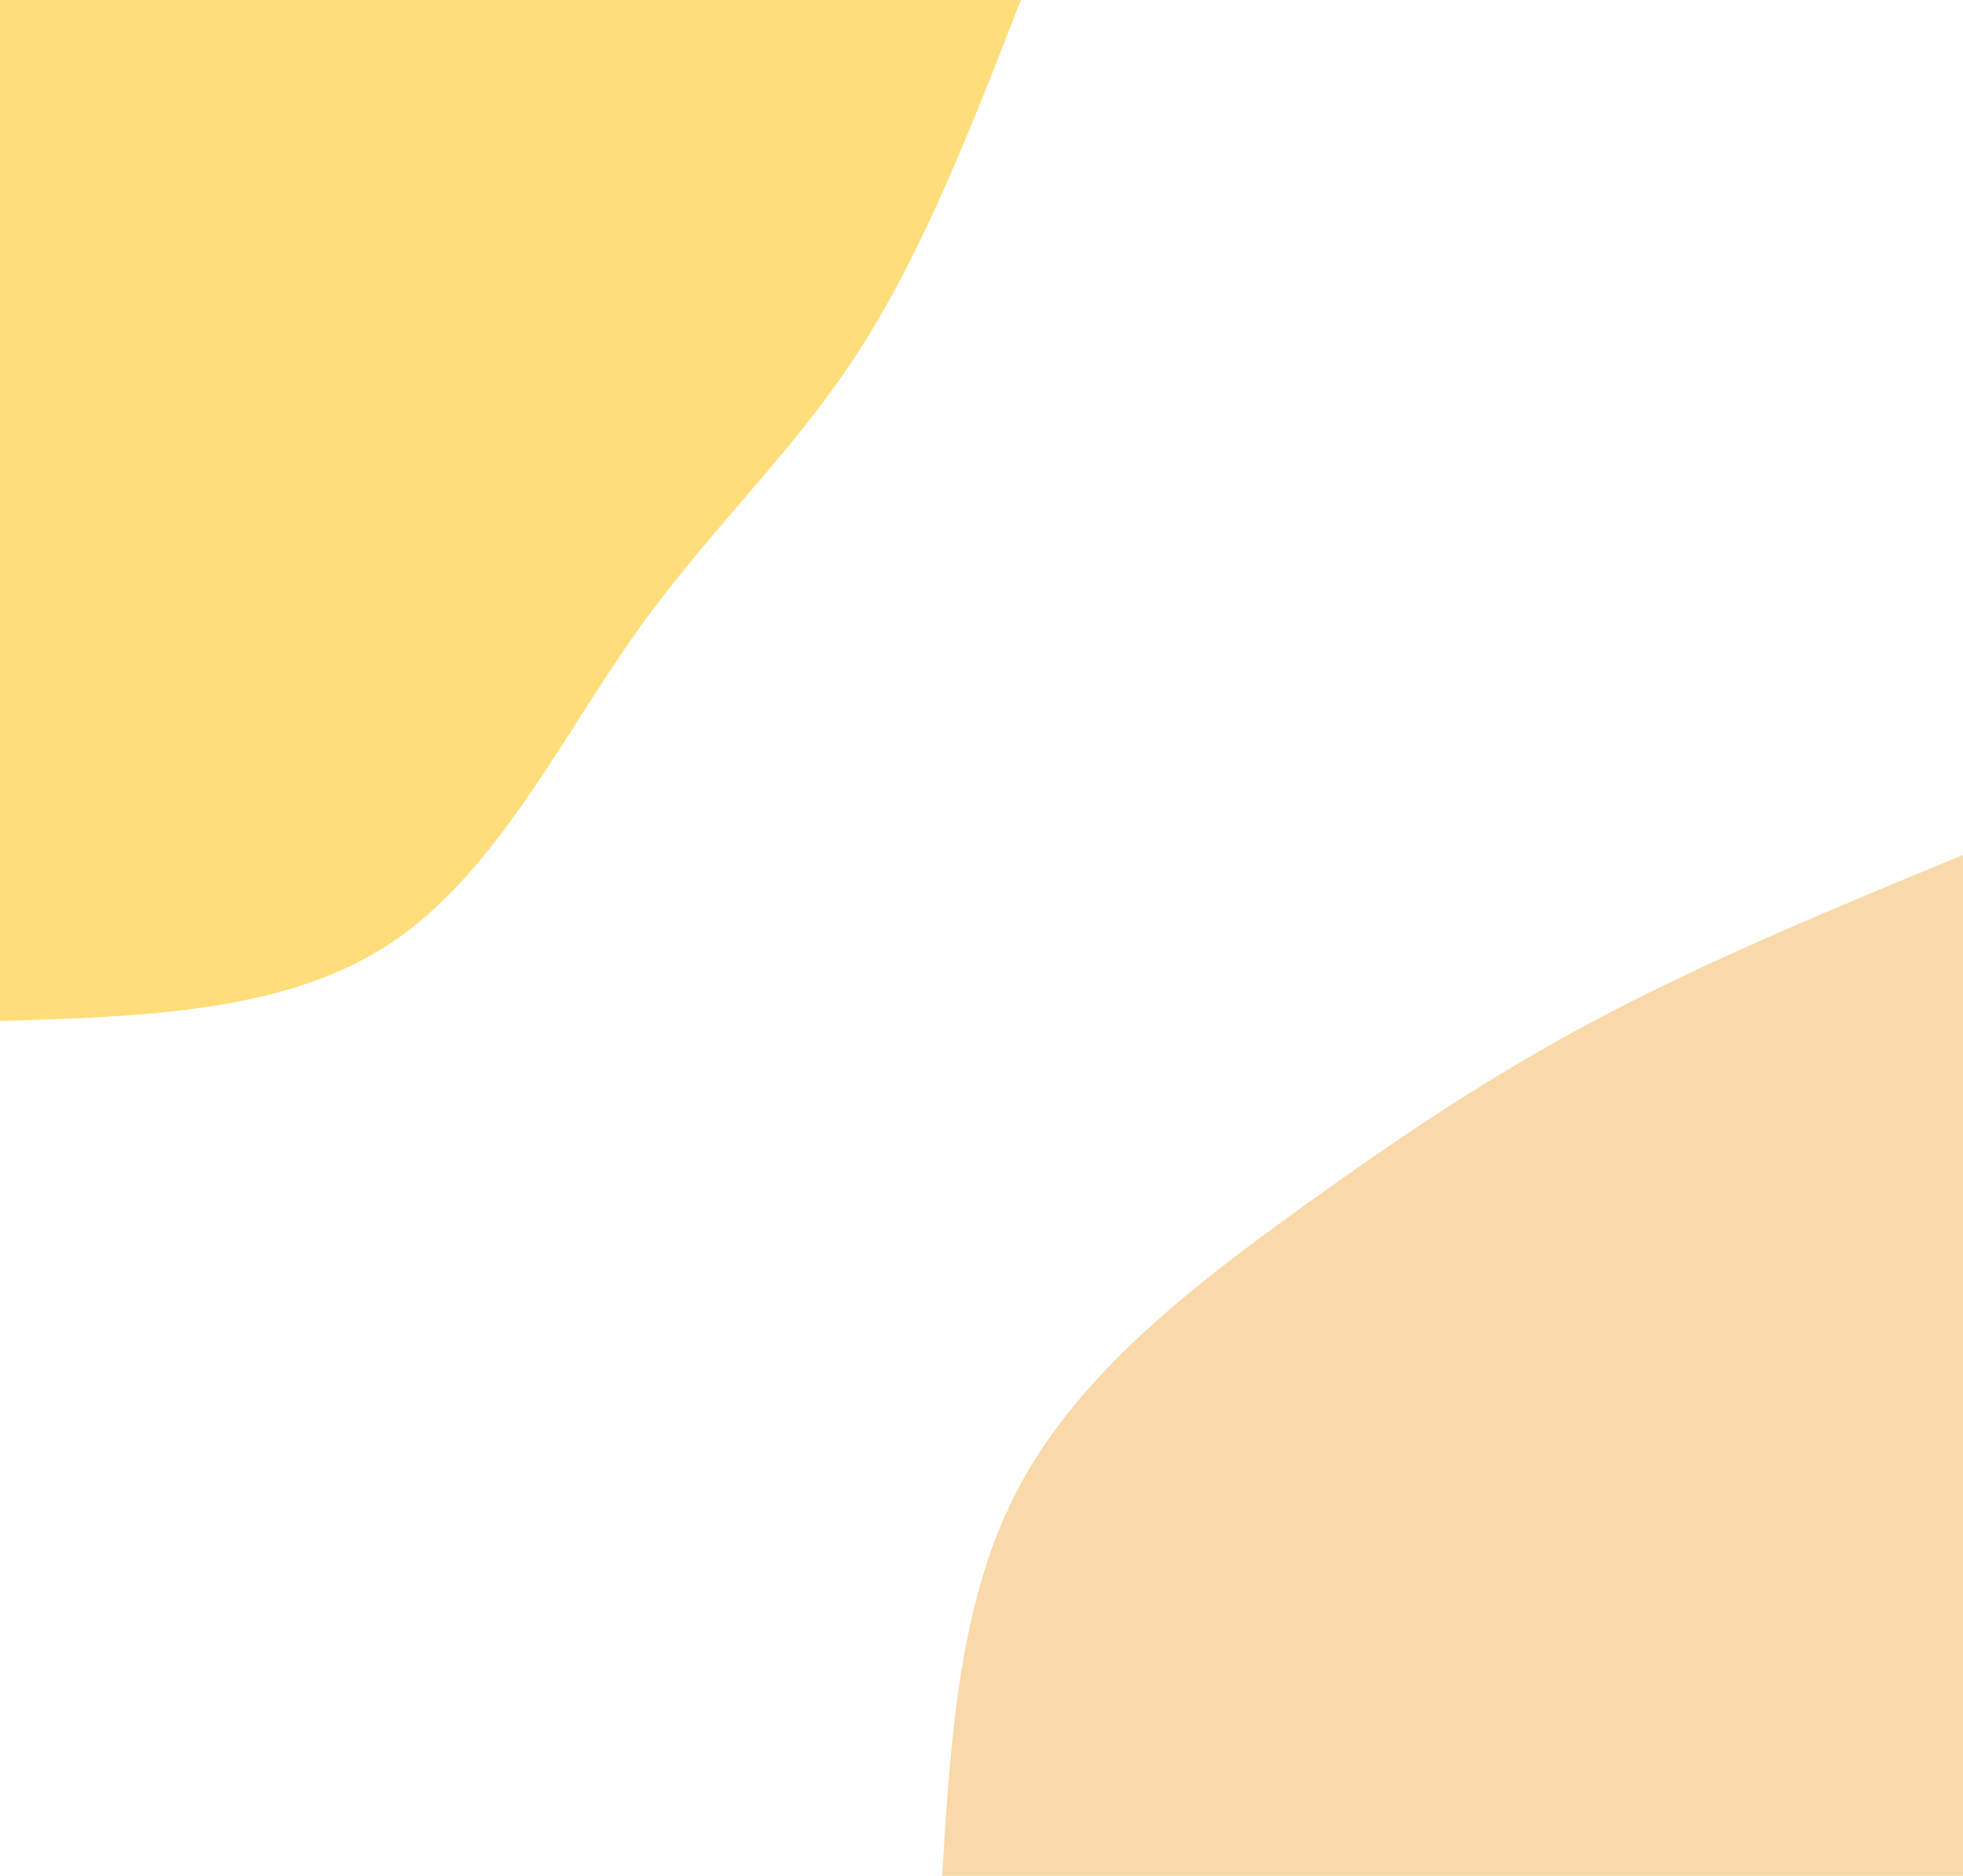
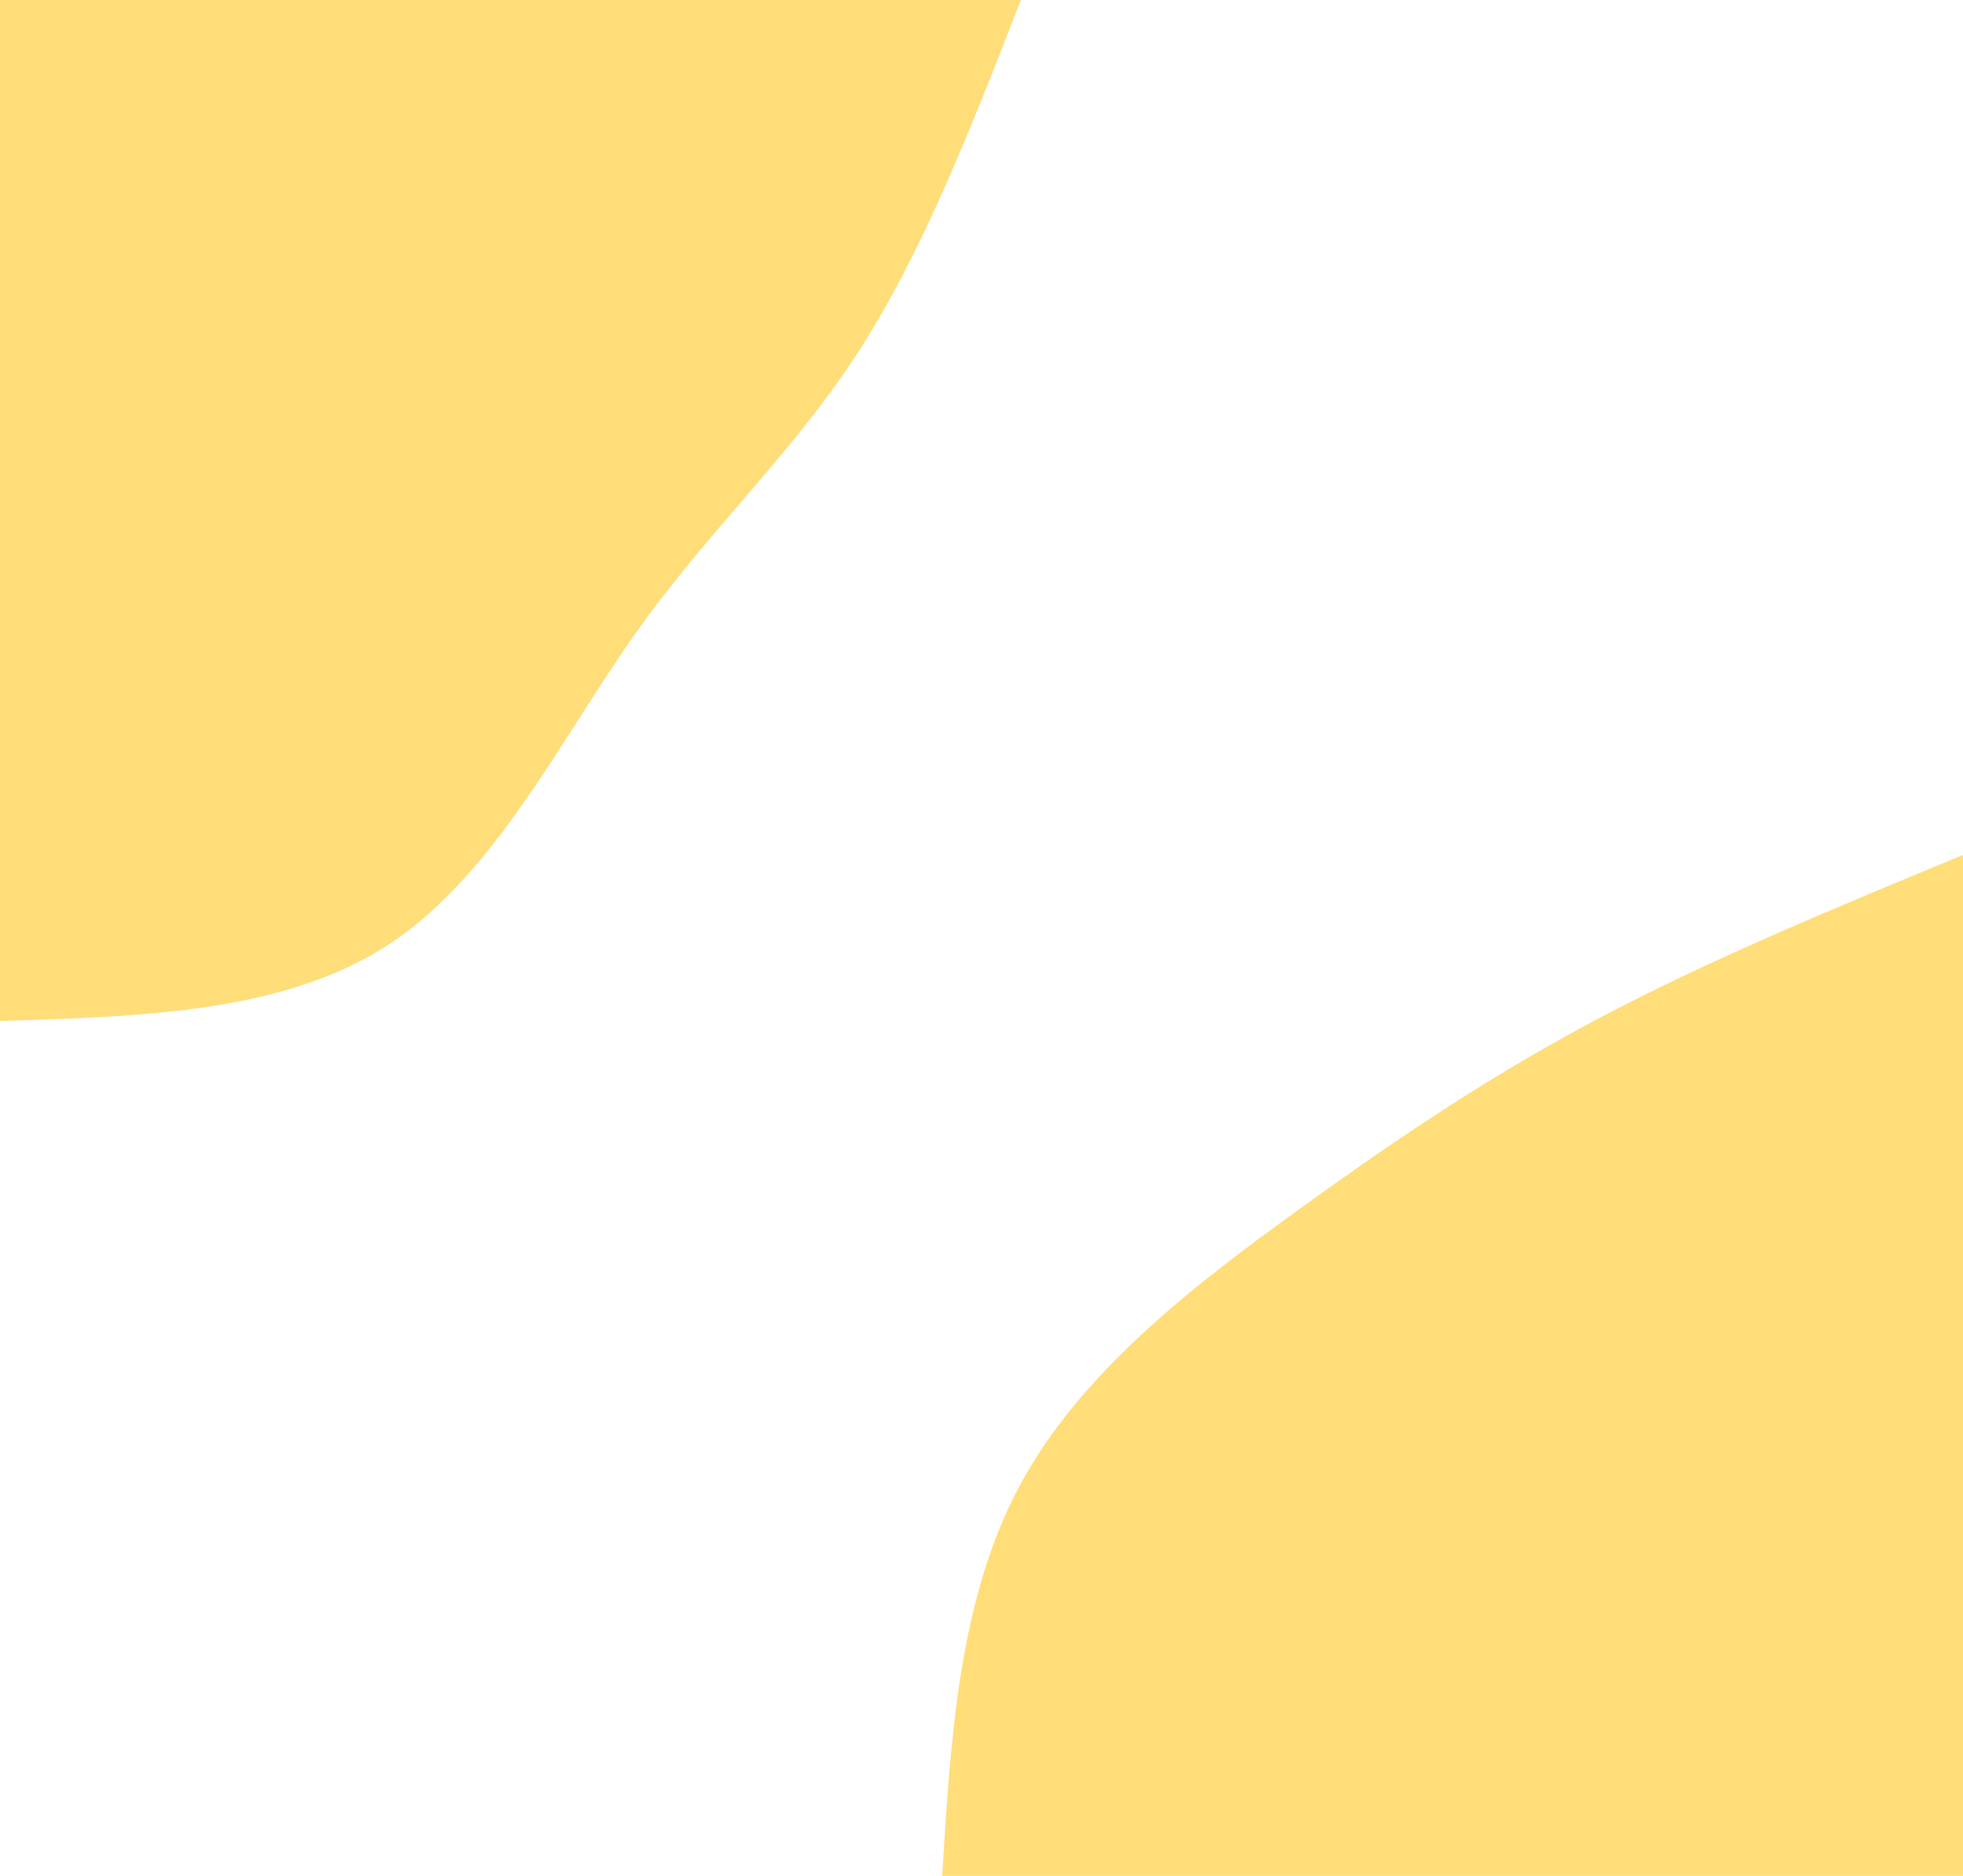
<svg xmlns="http://www.w3.org/2000/svg" id="visual" viewBox="0 0 1800 1720" width="1800" height="1720" version="1.1">
  <rect x="0" y="0" width="1800" height="1720" fill="#ffffff" />
  <defs>
    <linearGradient id="grad1_0" x1="14.1%" y1="100%" x2="100%" y2="0%">
      <stop offset="26.721%" stop-color="#ffffff" stop-opacity="1" />
      <stop offset="73.279%" stop-color="#ffffff" stop-opacity="1" />
    </linearGradient>
  </defs>
  <defs>
    <linearGradient id="grad2_0" x1="0%" y1="100%" x2="85.9%" y2="0%">
      <stop offset="26.721%" stop-color="#ffffff" stop-opacity="1" />
      <stop offset="73.279%" stop-color="#ffffff" stop-opacity="1" />
    </linearGradient>
  </defs>
  <g transform="translate(1800, 1720)">
-     <path d="M-936.1 0C-928.3 -127.4 -920.5 -254.7 -864.8 -358.2C-809.1 -461.7 -705.6 -541.3 -610.2 -610.2C-514.8 -679.2 -427.5 -737.4 -327.2 -789.9C-226.8 -842.4 -113.4 -889.2 0 -936.1L0 0Z" fill="#f9d9a9" />
+     <path d="M-936.1 0C-928.3 -127.4 -920.5 -254.7 -864.8 -358.2C-809.1 -461.7 -705.6 -541.3 -610.2 -610.2C-514.8 -679.2 -427.5 -737.4 -327.2 -789.9C-226.8 -842.4 -113.4 -889.2 0 -936.1L0 0Z" fill="#FFDD79" />
  </g>
  <g transform="translate(0, 0)">
    <path d="M936.1 0C890.8 116.4 845.6 232.9 785.3 325.3C725 417.7 649.7 486.1 581.9 581.9C514.2 677.8 453.9 801.2 358.2 864.8C262.5 928.4 131.2 932.2 0 936.1L0 0Z" fill="#FFDD79" />
  </g>
</svg>
